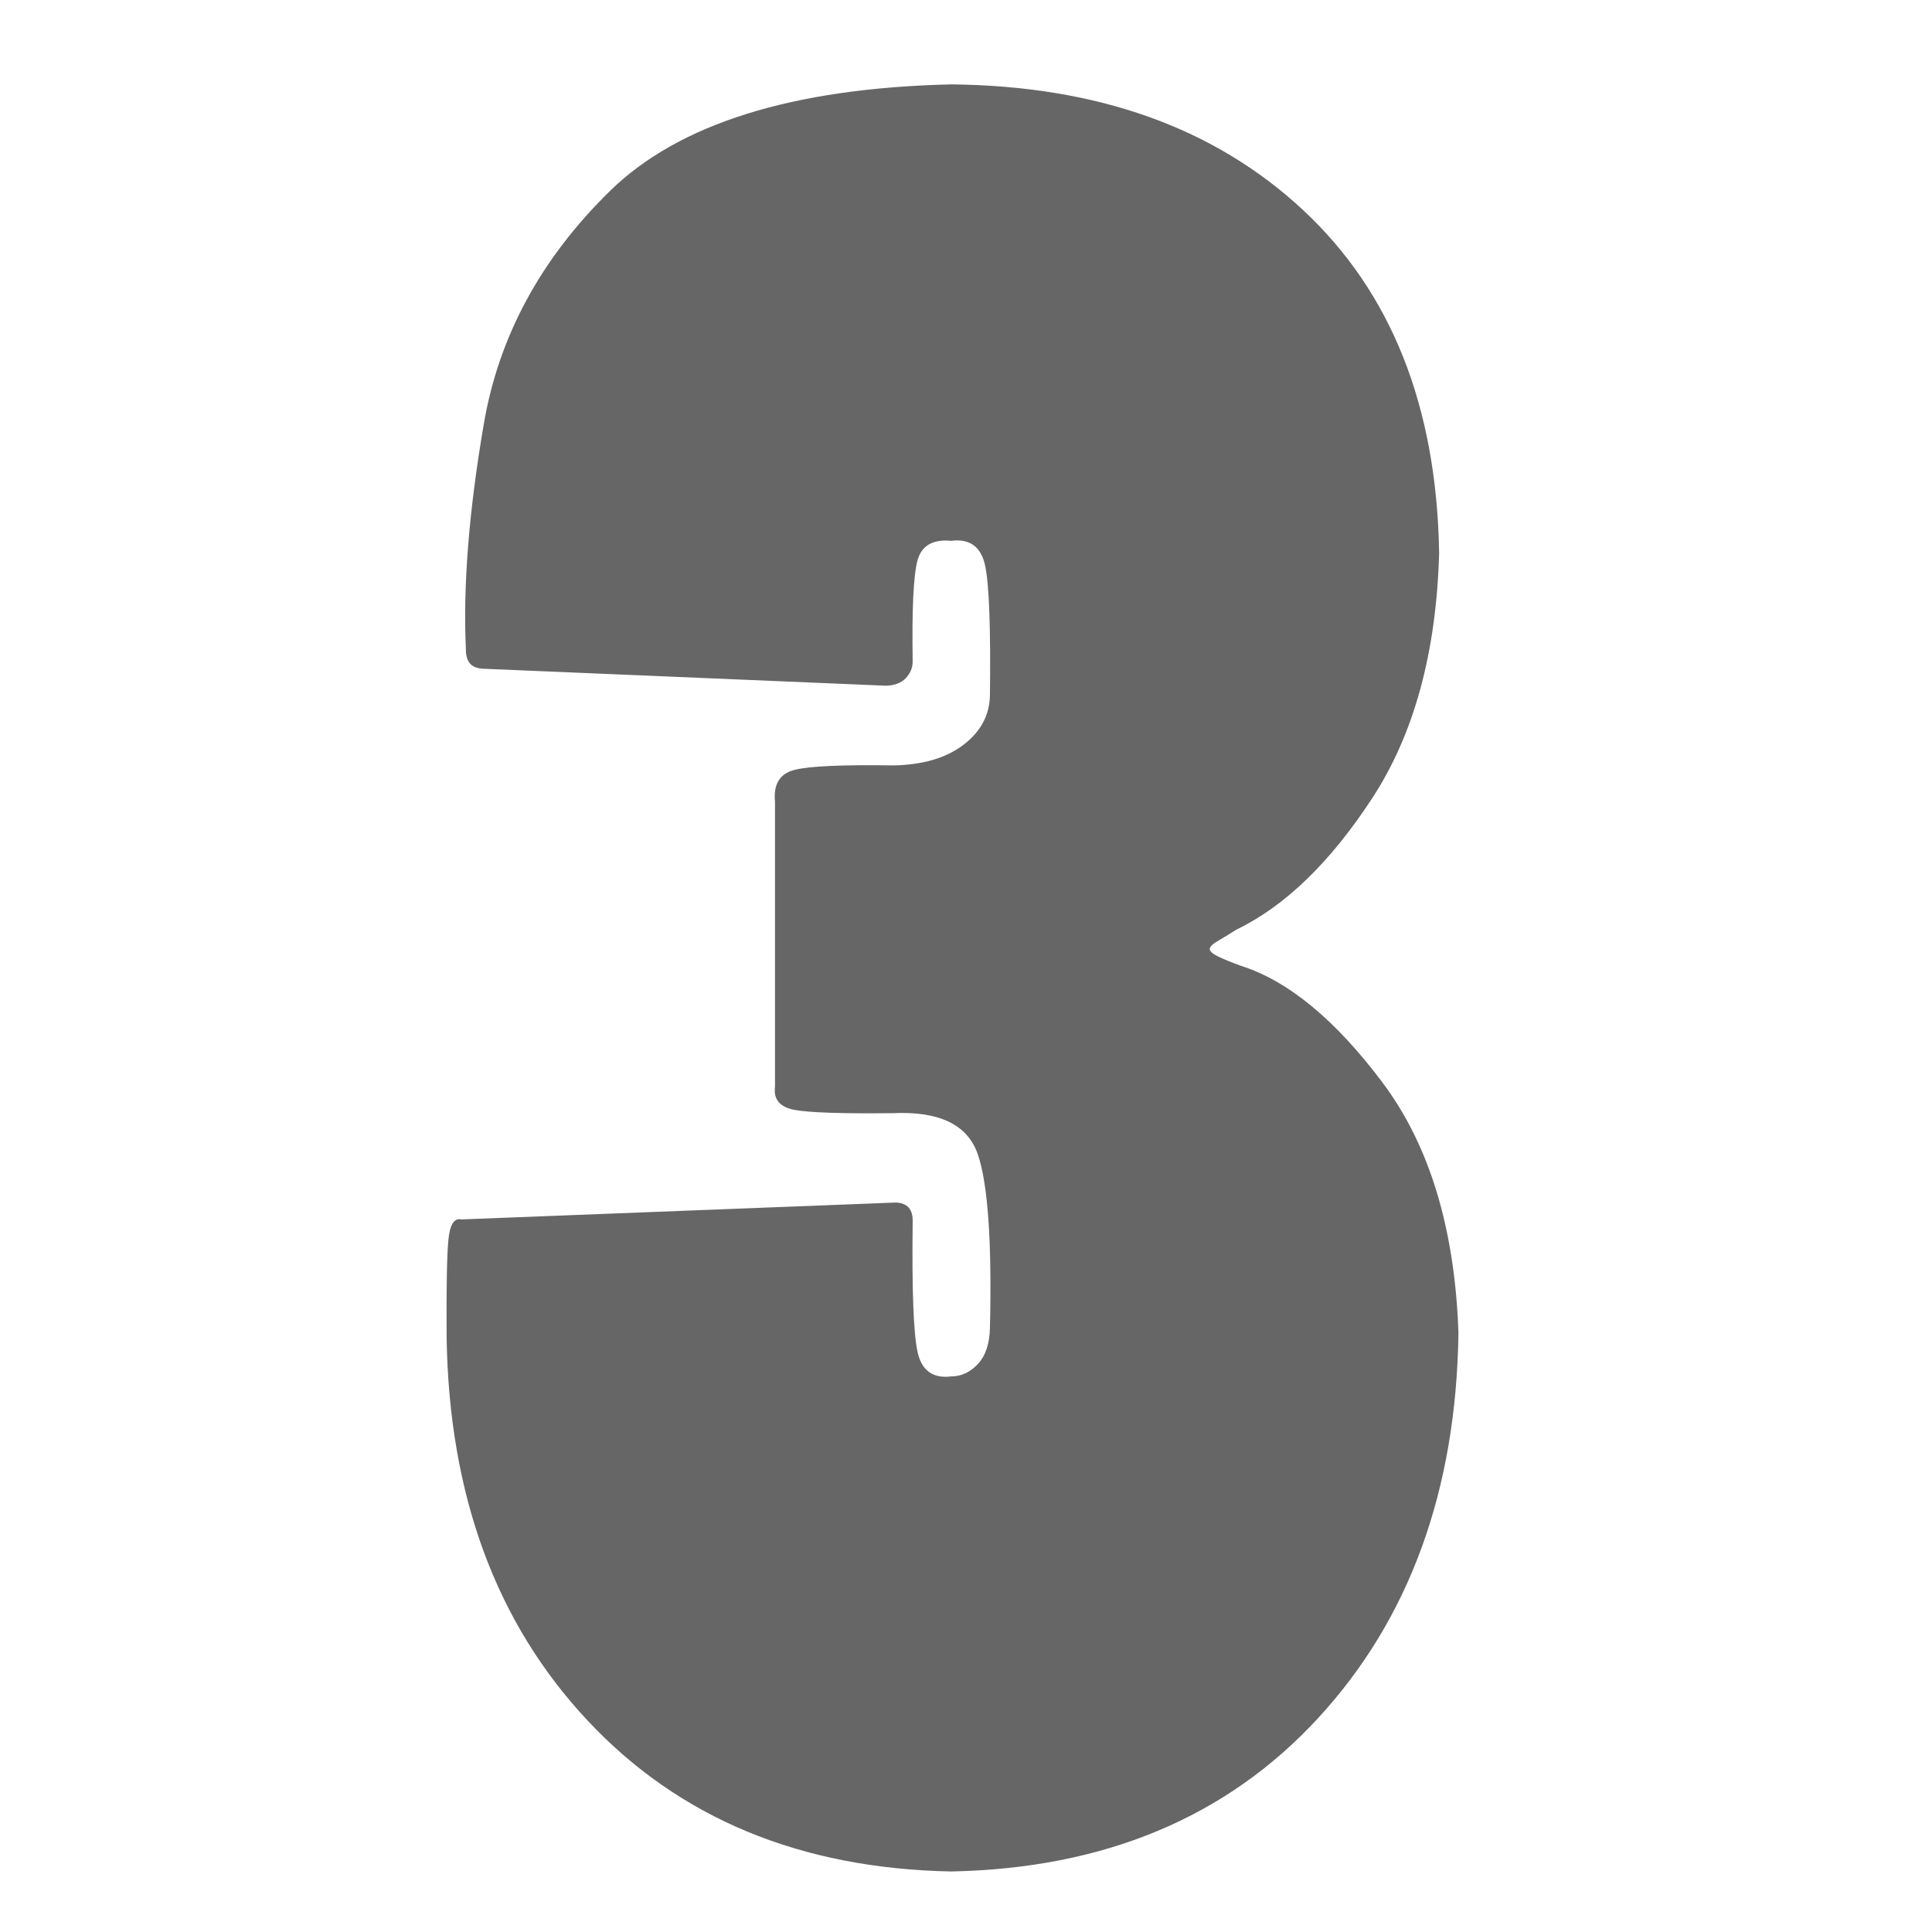
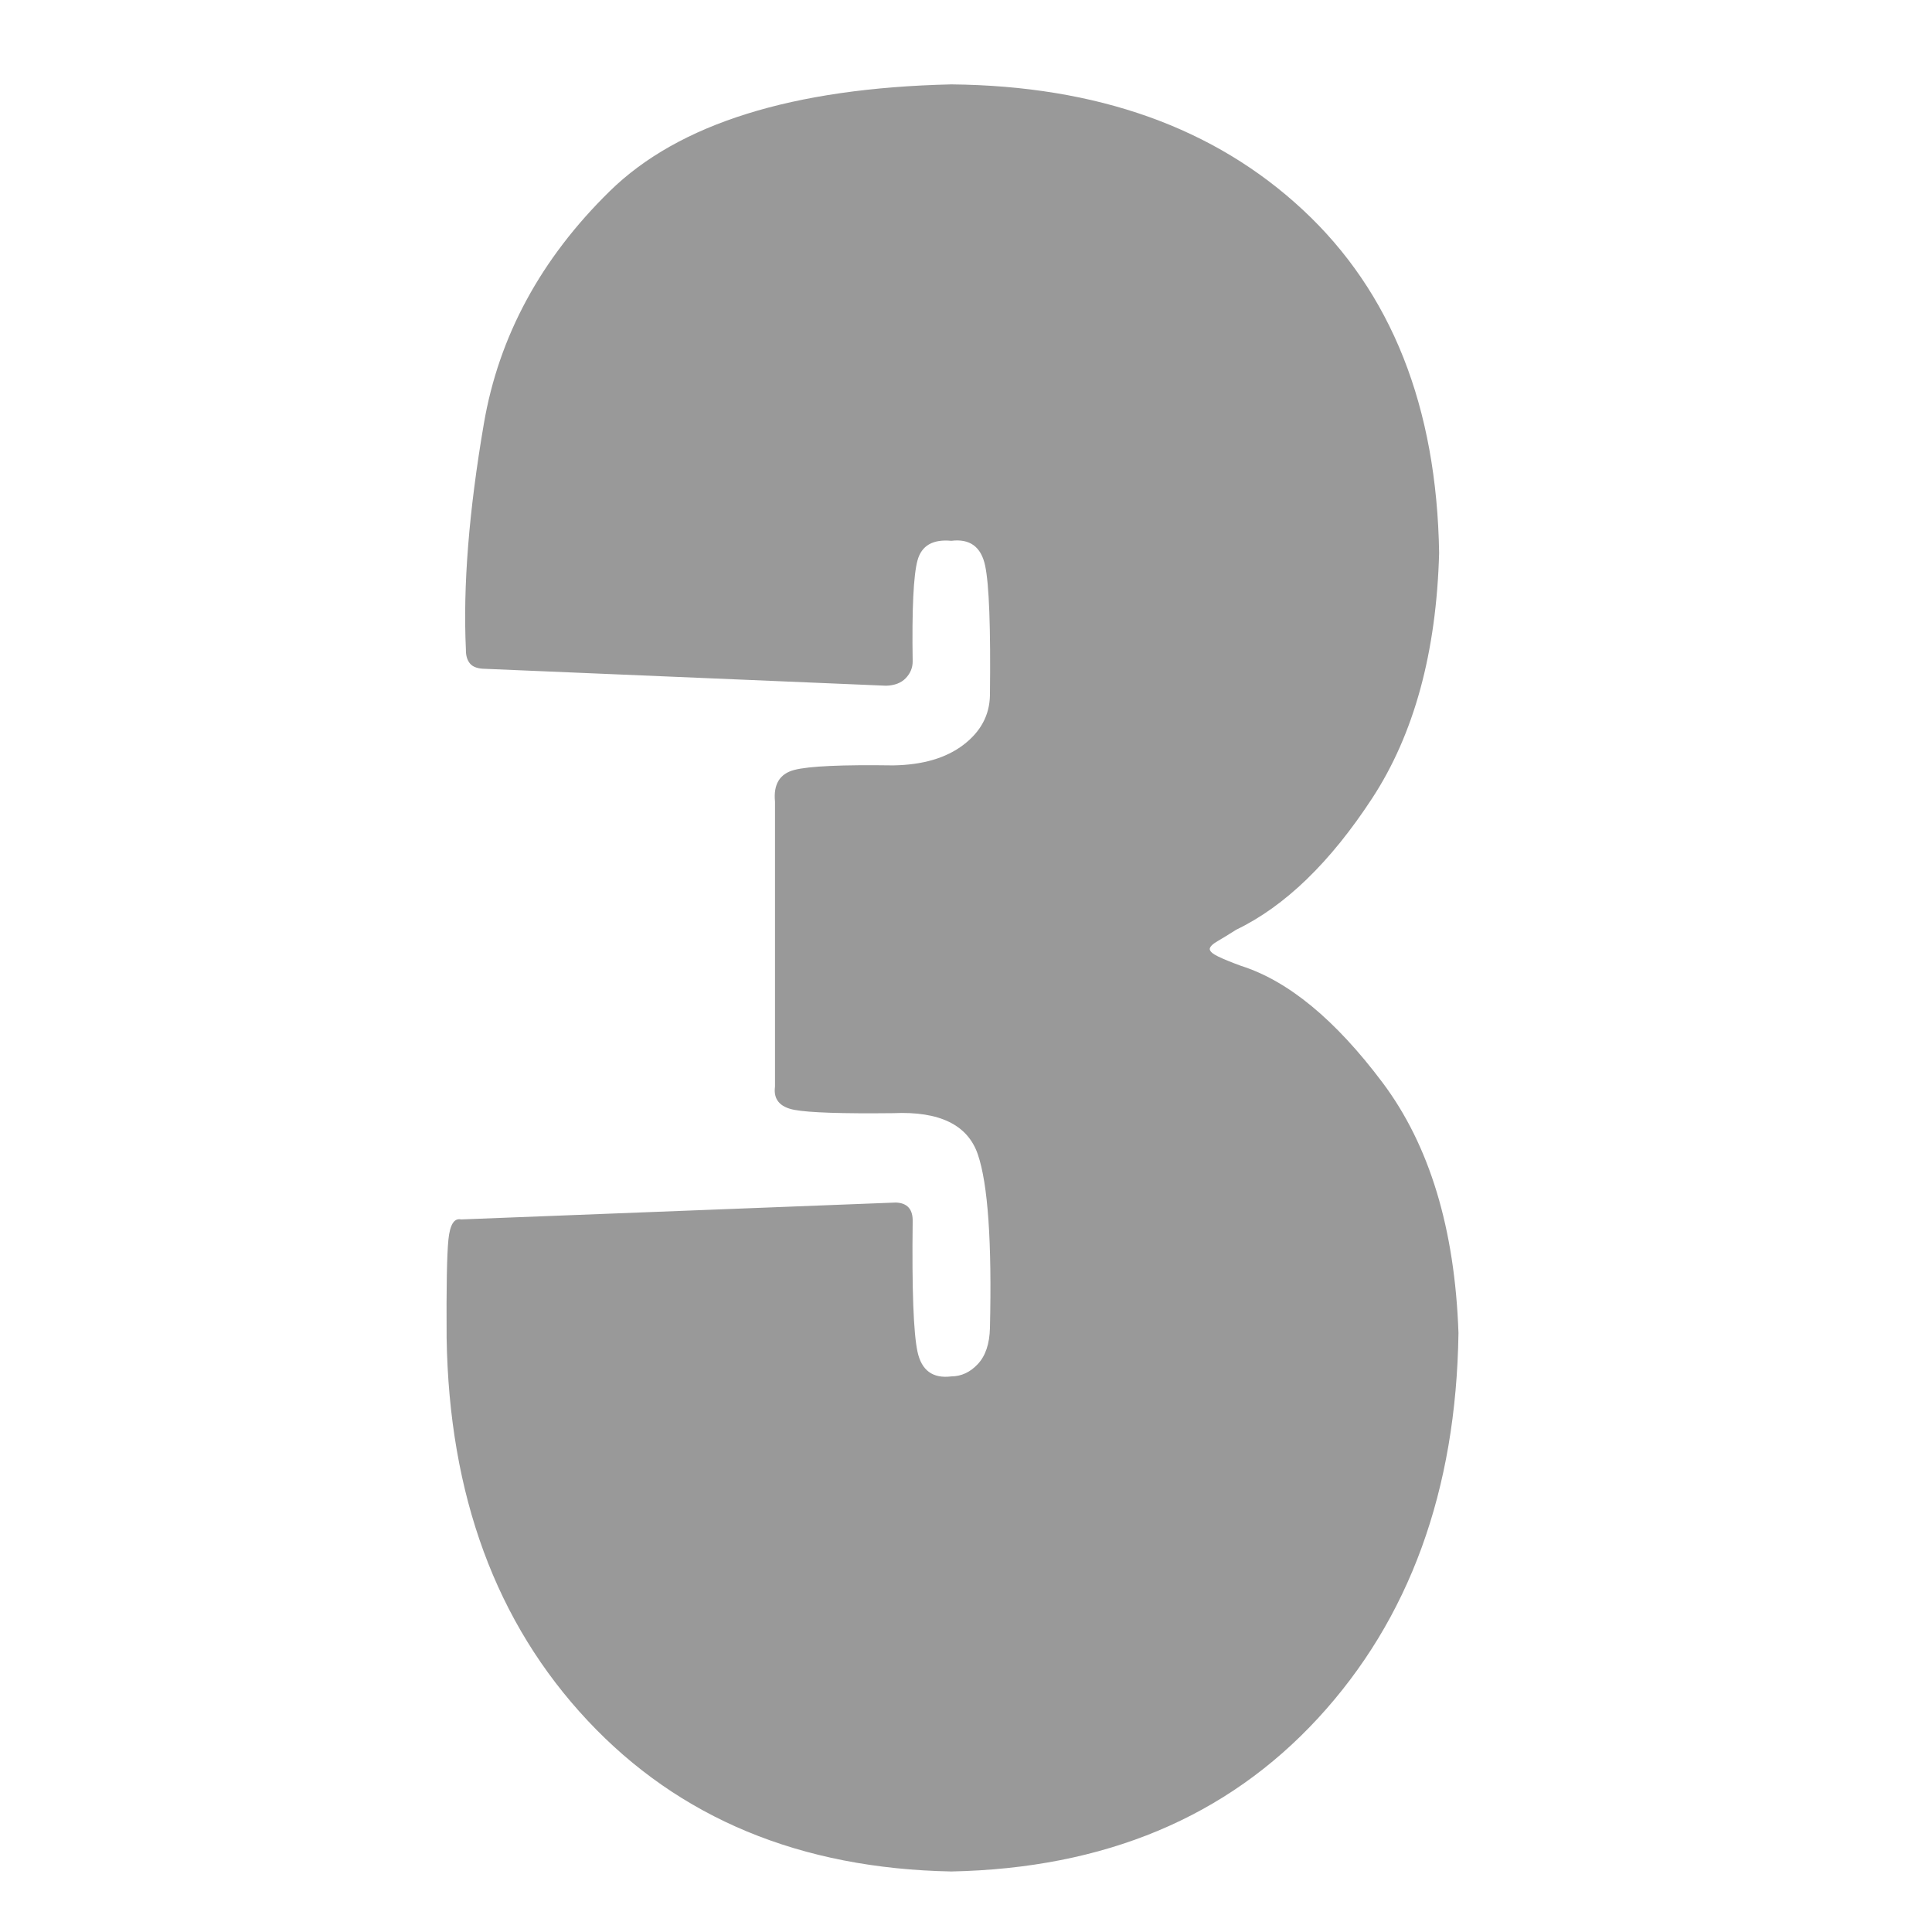
- <svg xmlns="http://www.w3.org/2000/svg" id="svg2" xml:space="preserve" viewBox="0 0 67.704 61.238" version="1.1" width="32" height="32">
+ <svg xmlns="http://www.w3.org/2000/svg" id="svg2" xml:space="preserve" viewBox="0 0 67.704 61.238" version="1.1" width="16" height="16">
  <defs id="defs33">
    
  
      
      
      
      
      
      
      
      
      
      
      
      
      
      
      
      
      
      
      
      
      
      
      
      
    </defs>
  <g style="font-size:84.63px;font-style:normal;font-variant:normal;font-weight:bold;font-stretch:normal;text-align:center;line-height:125%;letter-spacing:0px;word-spacing:0px;text-anchor:middle;fill:#000000;fill-opacity:1;stroke:none;font-family:Poplar Std;-inkscape-font-specification:Poplar Std Bold" id="text2993">
-     <path d="m 27.159,34.845 c -0.06,0.446 0.166,0.718 0.677,0.815 0.511,0.097 1.668,0.136 3.47,0.116 1.622,-0.072 2.609,0.411 2.962,1.449 0.353,1.038 0.494,3.066 0.423,6.083 -0.014,0.552 -0.155,0.971 -0.423,1.259 -0.268,0.287 -0.578,0.432 -0.931,0.434 -0.649,0.081 -1.044,-0.208 -1.185,-0.867 -0.141,-0.659 -0.197,-2.176 -0.169,-4.549 0.014,-0.437 -0.183,-0.663 -0.592,-0.677 l -15.233,0.592 c -0.243,-0.055 -0.391,0.182 -0.444,0.709 -0.053,0.527 -0.074,1.673 -0.063,3.438 0.086,5.519 1.733,9.99 4.94,13.414 3.207,3.424 7.456,5.187 12.747,5.289 5.369,-0.109 9.653,-1.901 12.853,-5.374 3.2,-3.473 4.84,-7.973 4.919,-13.498 -0.127,-3.657 -1.016,-6.583 -2.666,-8.78 -1.65,-2.197 -3.301,-3.558 -4.951,-4.083 -0.342,-0.125 -0.61,-0.234 -0.804,-0.328 -0.194,-0.093 -0.293,-0.182 -0.296,-0.264 0.007,-0.081 0.099,-0.173 0.275,-0.275 0.176,-0.102 0.395,-0.236 0.656,-0.402 1.703,-0.82 3.29,-2.354 4.76,-4.602 1.47,-2.248 2.253,-5.115 2.348,-8.6 C 50.349,11.015 48.759,7.009 45.661,4.125 42.563,1.241 38.455,-0.226 33.337,-0.276 27.772,-0.147 23.782,1.1 21.367,3.467 c -2.415,2.367 -3.885,5.081 -4.41,8.143 -0.525,3.062 -0.735,5.702 -0.63,7.918 -0.004,0.213 0.046,0.379 0.148,0.497 0.102,0.118 0.279,0.178 0.529,0.18 l 14.048,0.592 c 0.298,-0.009 0.527,-0.097 0.688,-0.264 0.16,-0.167 0.242,-0.361 0.243,-0.582 -0.028,-1.842 0.028,-3.024 0.169,-3.544 0.141,-0.52 0.536,-0.749 1.185,-0.688 0.649,-0.081 1.044,0.208 1.185,0.867 0.141,0.659 0.197,2.176 0.169,4.549 -0.014,0.695 -0.324,1.273 -0.931,1.735 -0.607,0.462 -1.425,0.702 -2.454,0.719 -1.802,-0.026 -2.958,0.026 -3.47,0.159 -0.511,0.132 -0.737,0.503 -0.677,1.111 l 0,9.986 z" style="font-family:Poplar Std;-inkscape-font-specification:Poplar Std Bold;fill:#666666" id="path2984" />
+     <path d="m 27.159,34.845 c -0.06,0.446 0.166,0.718 0.677,0.815 0.511,0.097 1.668,0.136 3.47,0.116 1.622,-0.072 2.609,0.411 2.962,1.449 0.353,1.038 0.494,3.066 0.423,6.083 -0.014,0.552 -0.155,0.971 -0.423,1.259 -0.268,0.287 -0.578,0.432 -0.931,0.434 -0.649,0.081 -1.044,-0.208 -1.185,-0.867 -0.141,-0.659 -0.197,-2.176 -0.169,-4.549 0.014,-0.437 -0.183,-0.663 -0.592,-0.677 l -15.233,0.592 c -0.243,-0.055 -0.391,0.182 -0.444,0.709 -0.053,0.527 -0.074,1.673 -0.063,3.438 0.086,5.519 1.733,9.99 4.94,13.414 3.207,3.424 7.456,5.187 12.747,5.289 5.369,-0.109 9.653,-1.901 12.853,-5.374 3.2,-3.473 4.84,-7.973 4.919,-13.498 -0.127,-3.657 -1.016,-6.583 -2.666,-8.78 -1.65,-2.197 -3.301,-3.558 -4.951,-4.083 -0.342,-0.125 -0.61,-0.234 -0.804,-0.328 -0.194,-0.093 -0.293,-0.182 -0.296,-0.264 0.007,-0.081 0.099,-0.173 0.275,-0.275 0.176,-0.102 0.395,-0.236 0.656,-0.402 1.703,-0.82 3.29,-2.354 4.76,-4.602 1.47,-2.248 2.253,-5.115 2.348,-8.6 C 50.349,11.015 48.759,7.009 45.661,4.125 42.563,1.241 38.455,-0.226 33.337,-0.276 27.772,-0.147 23.782,1.1 21.367,3.467 c -2.415,2.367 -3.885,5.081 -4.41,8.143 -0.525,3.062 -0.735,5.702 -0.63,7.918 -0.004,0.213 0.046,0.379 0.148,0.497 0.102,0.118 0.279,0.178 0.529,0.18 l 14.048,0.592 c 0.298,-0.009 0.527,-0.097 0.688,-0.264 0.16,-0.167 0.242,-0.361 0.243,-0.582 -0.028,-1.842 0.028,-3.024 0.169,-3.544 0.141,-0.52 0.536,-0.749 1.185,-0.688 0.649,-0.081 1.044,0.208 1.185,0.867 0.141,0.659 0.197,2.176 0.169,4.549 -0.014,0.695 -0.324,1.273 -0.931,1.735 -0.607,0.462 -1.425,0.702 -2.454,0.719 -1.802,-0.026 -2.958,0.026 -3.47,0.159 -0.511,0.132 -0.737,0.503 -0.677,1.111 l 0,9.986 z" style="fill:#999999;font-family:Poplar Std;-inkscape-font-specification:Poplar Std Bold" id="path2984" />
  </g>
</svg>
